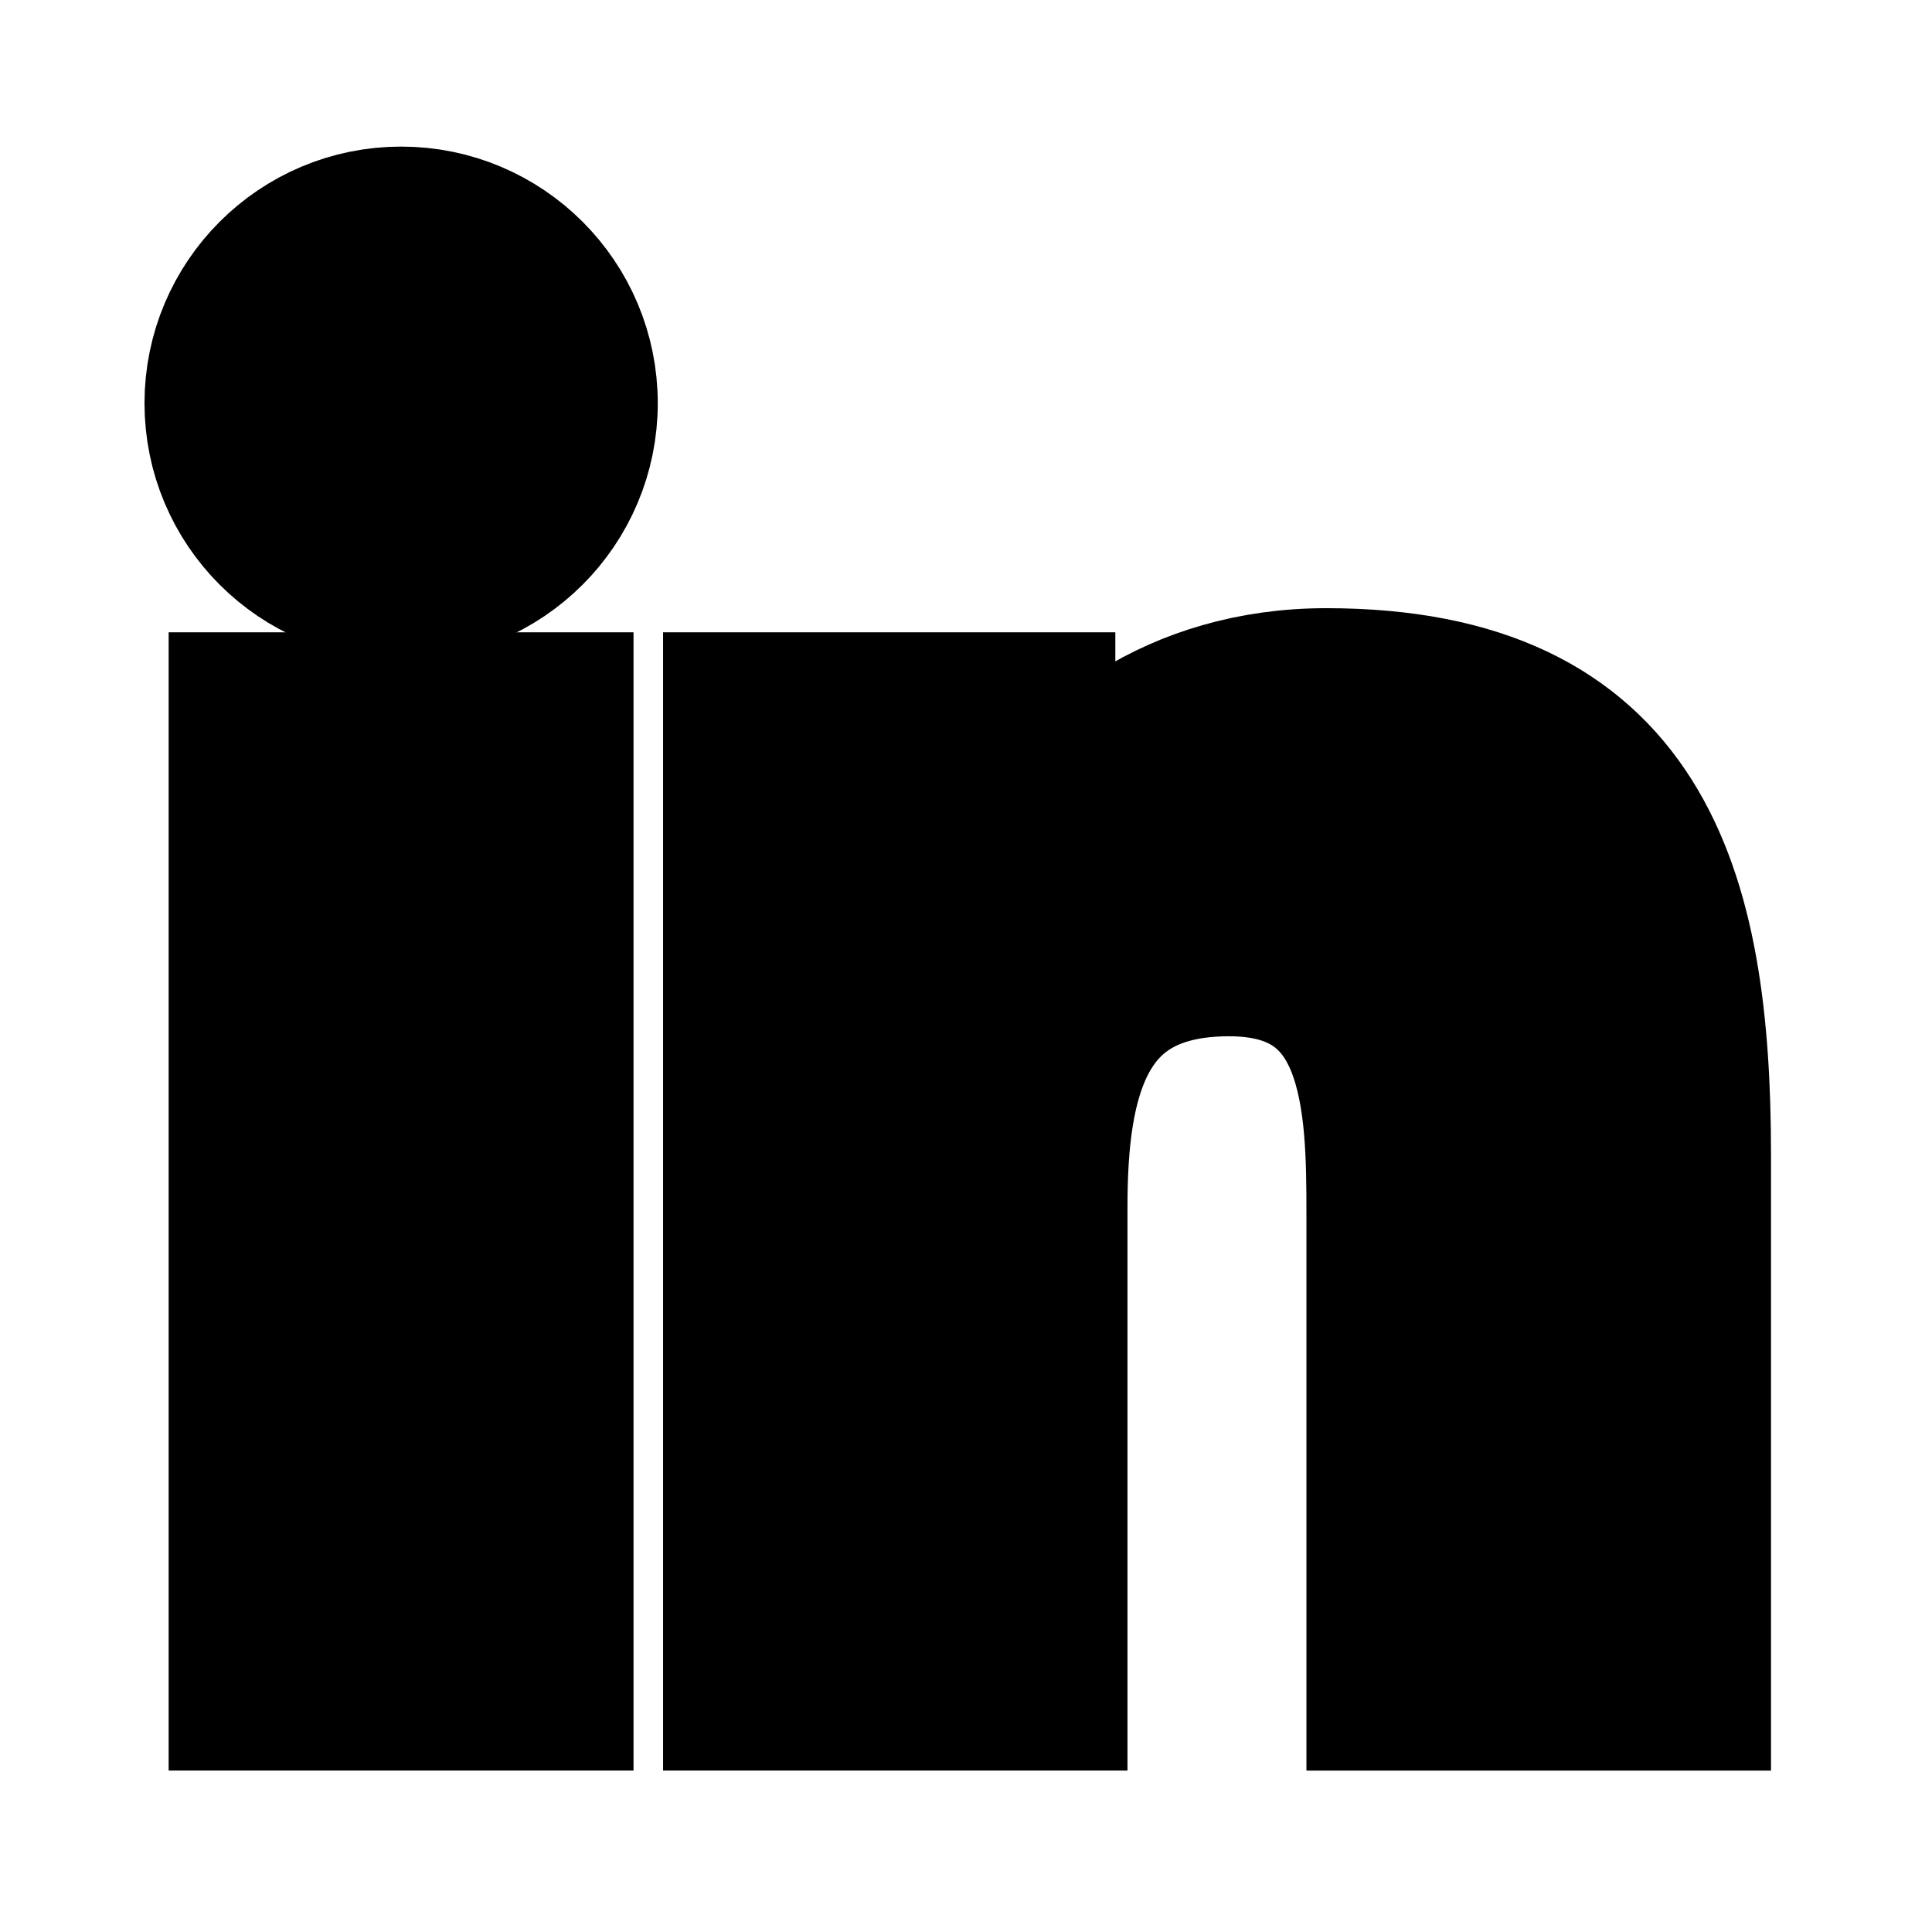
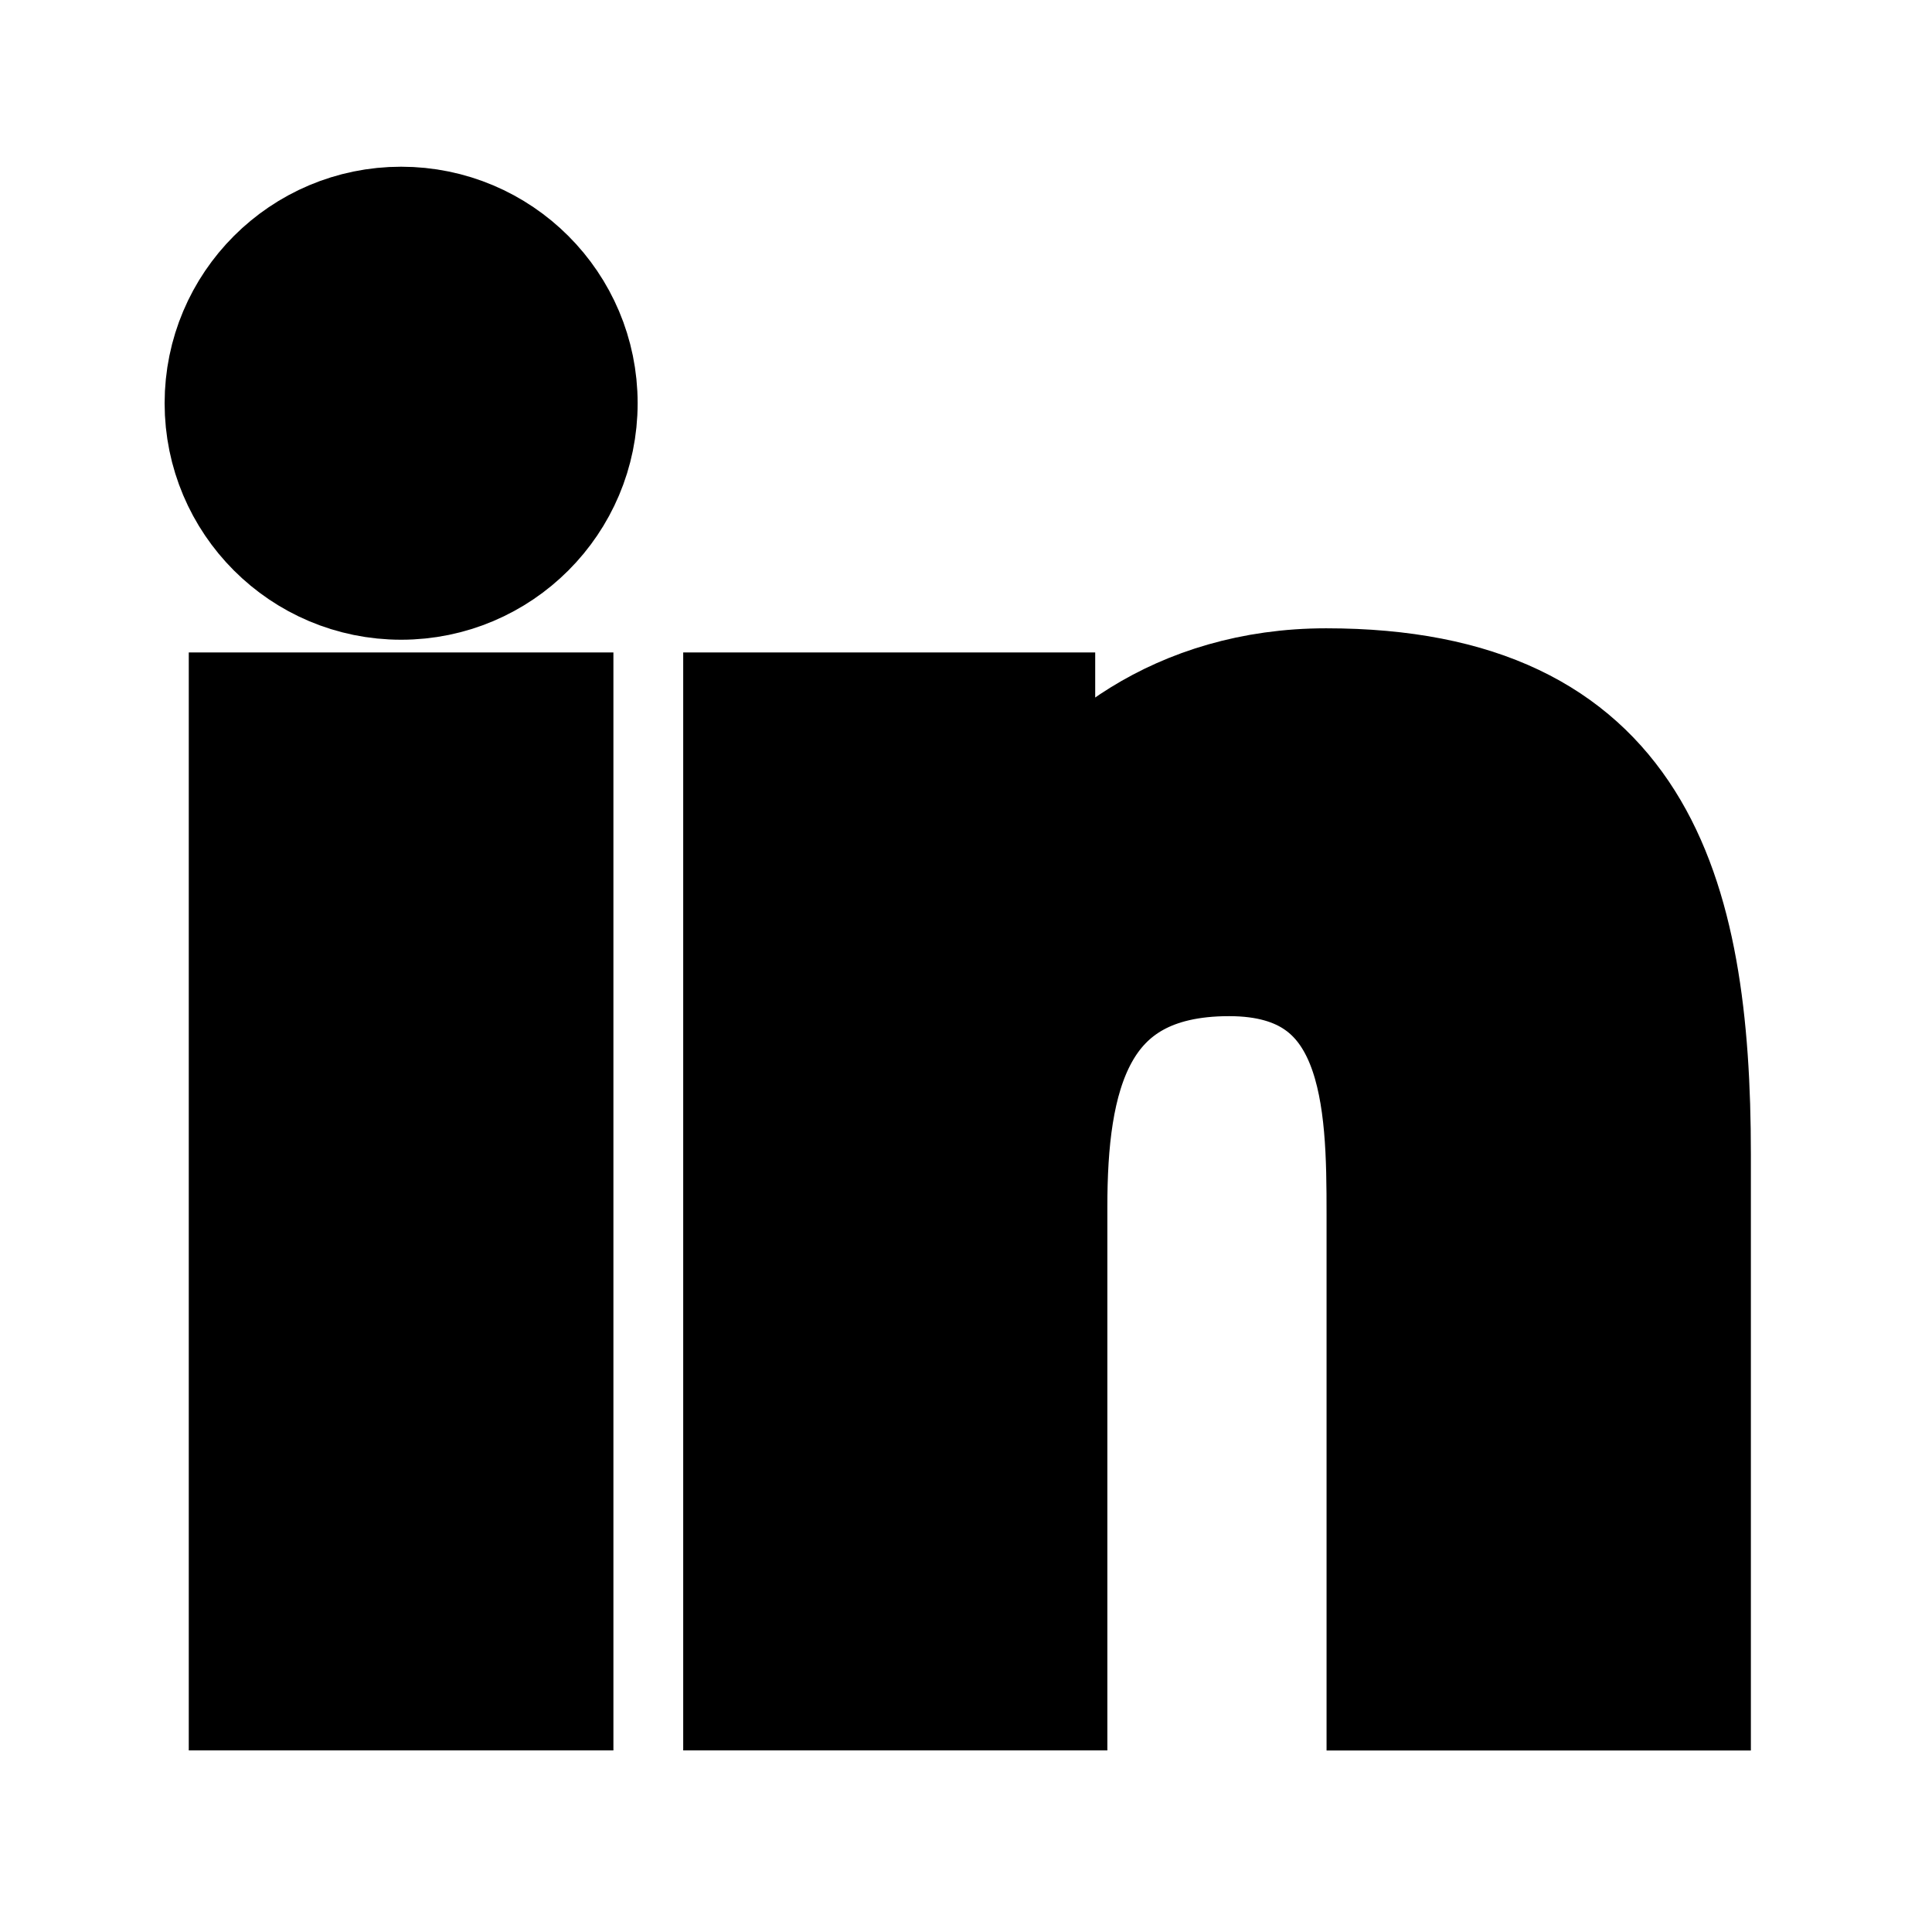
- <svg xmlns="http://www.w3.org/2000/svg" width="24px" height="24px" viewBox="0 0 24 24" stroke="currentColor" stroke-width="2">
+ <svg xmlns="http://www.w3.org/2000/svg" width="24px" height="24px" viewBox="0 0 24 24" stroke="currentColor" stroke-width="1.5">
  <circle cx="4.983" cy="5.009" r="2.188" />
  <path d="M9.237 8.855v12.139h3.769v-6.003c0-1.584.298-3.118 2.262-3.118 1.937 0 1.961 1.811 1.961 3.218v5.904H21v-6.657c0-3.27-.704-5.783-4.526-5.783-1.835 0-3.065 1.007-3.568 1.96h-.051v-1.66H9.237zm-6.142 0H6.87v12.139H3.095z" />
</svg>
